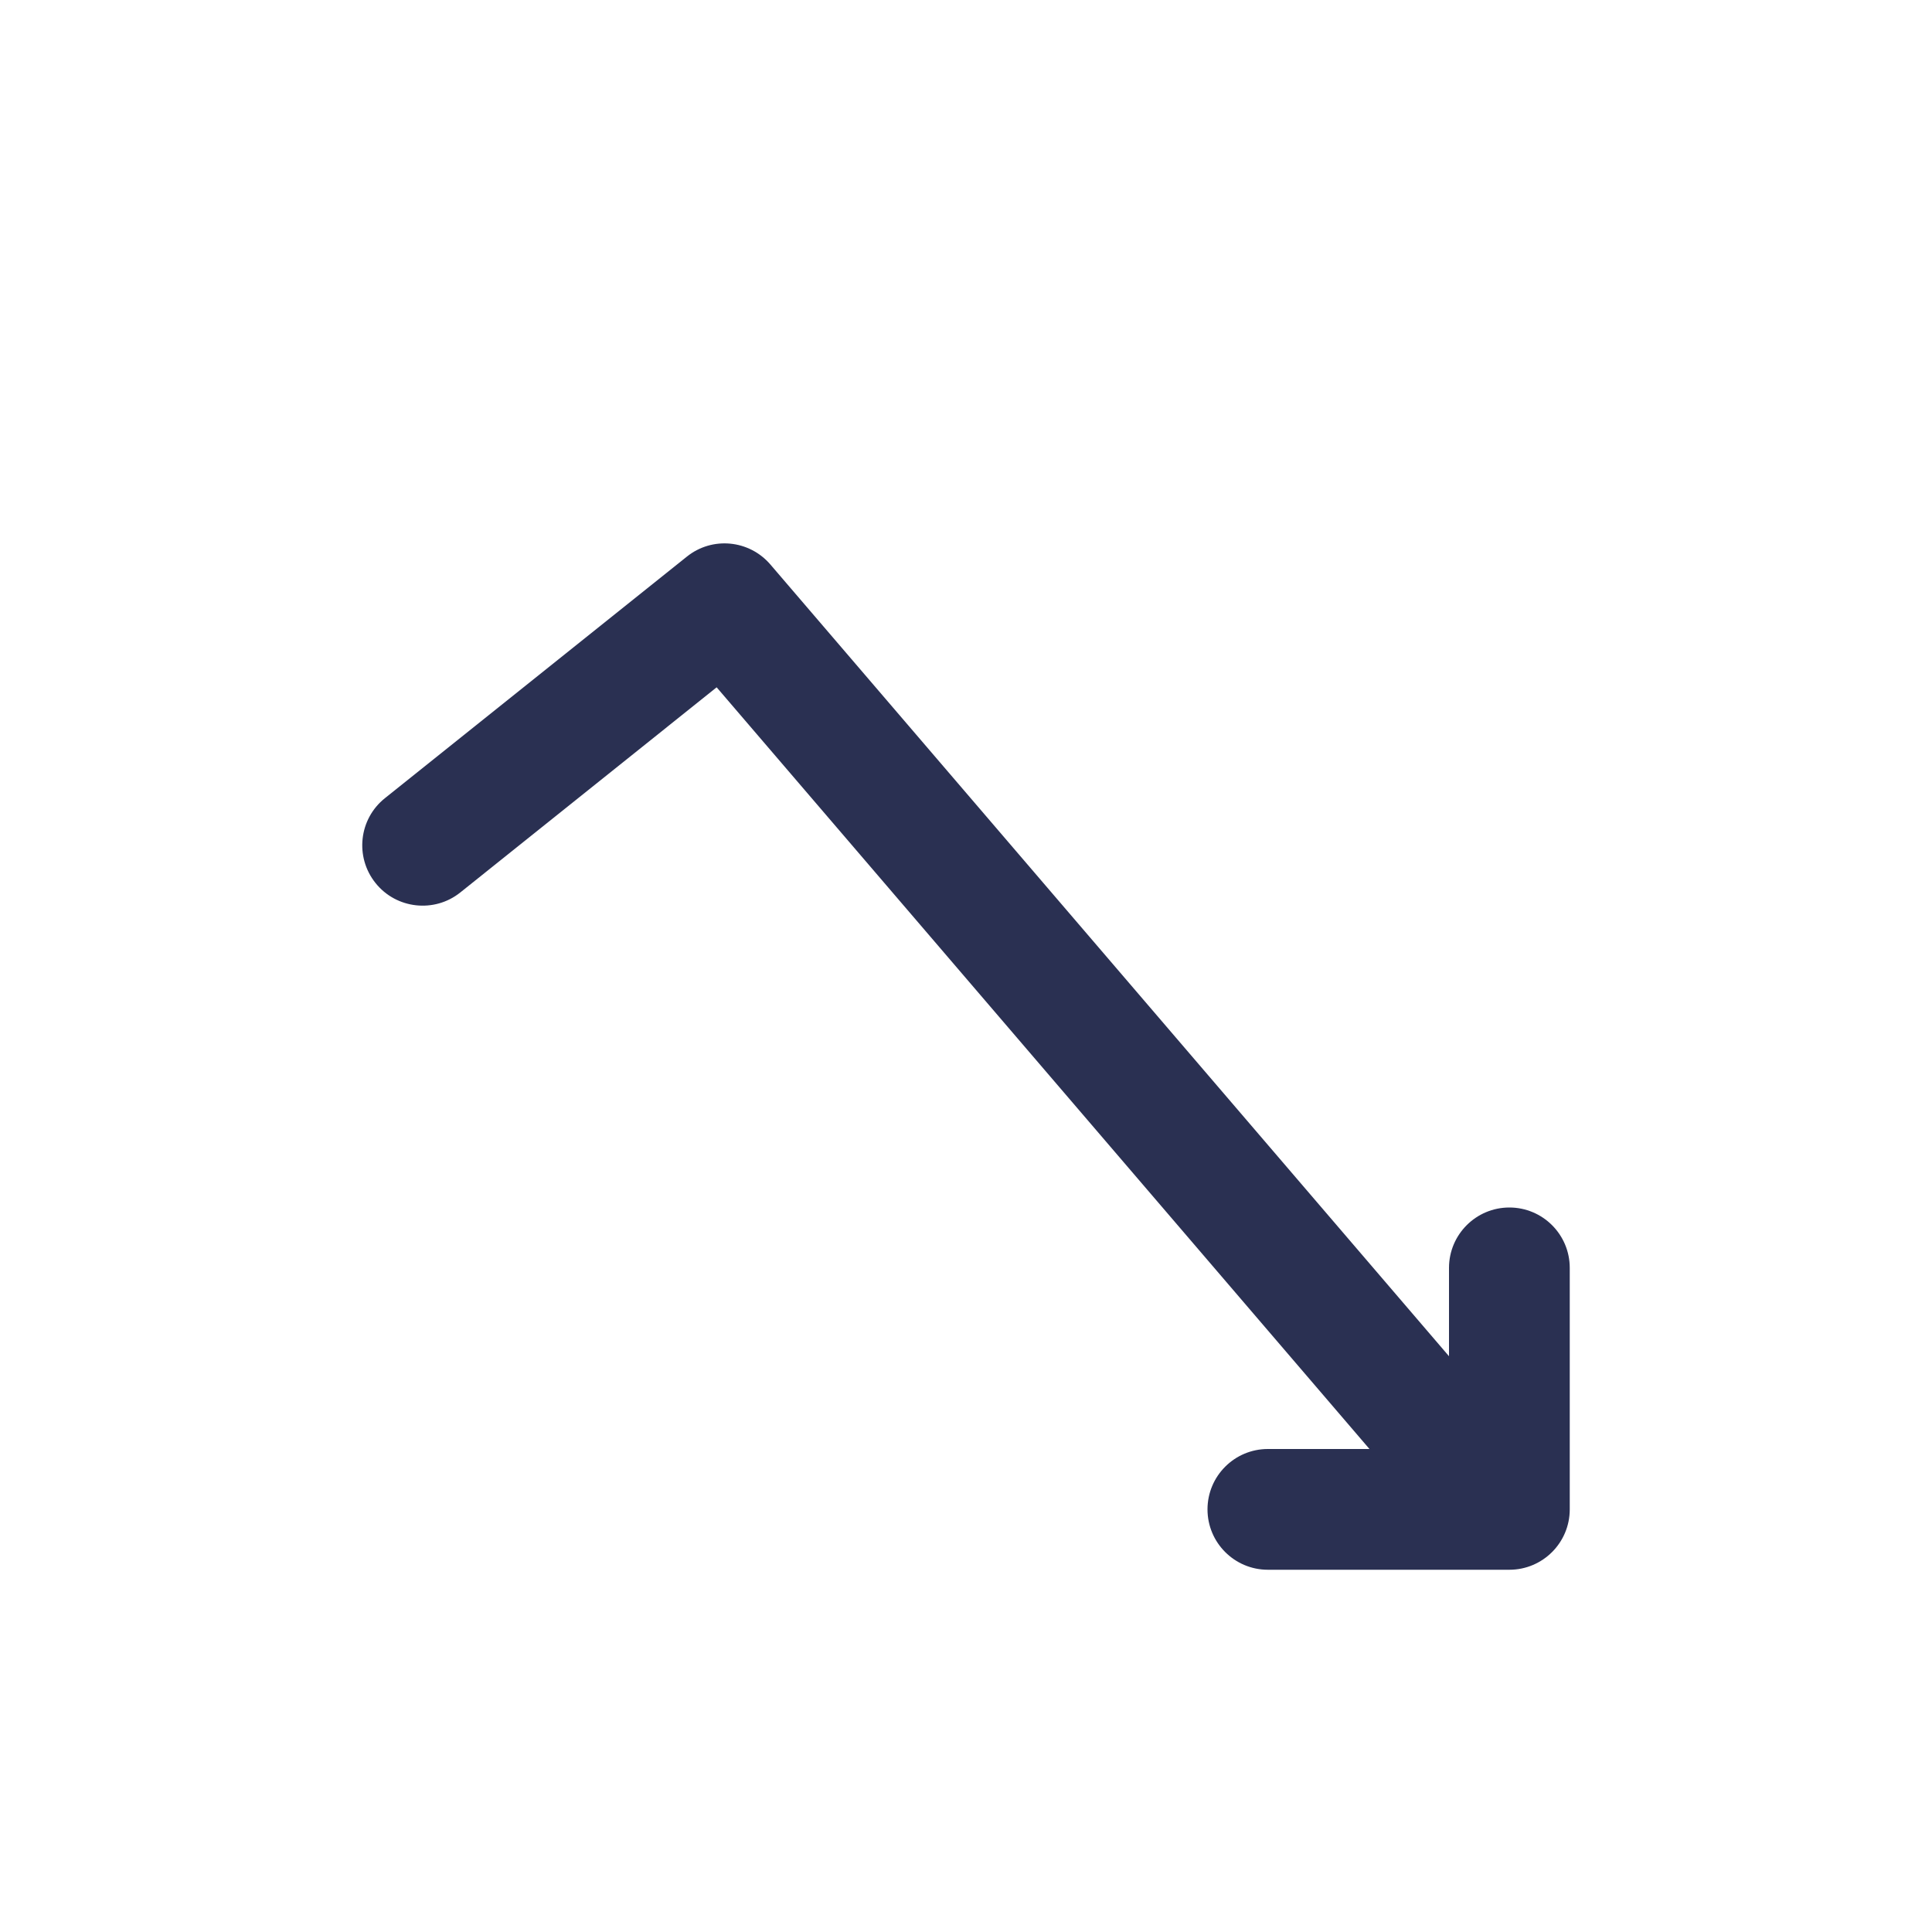
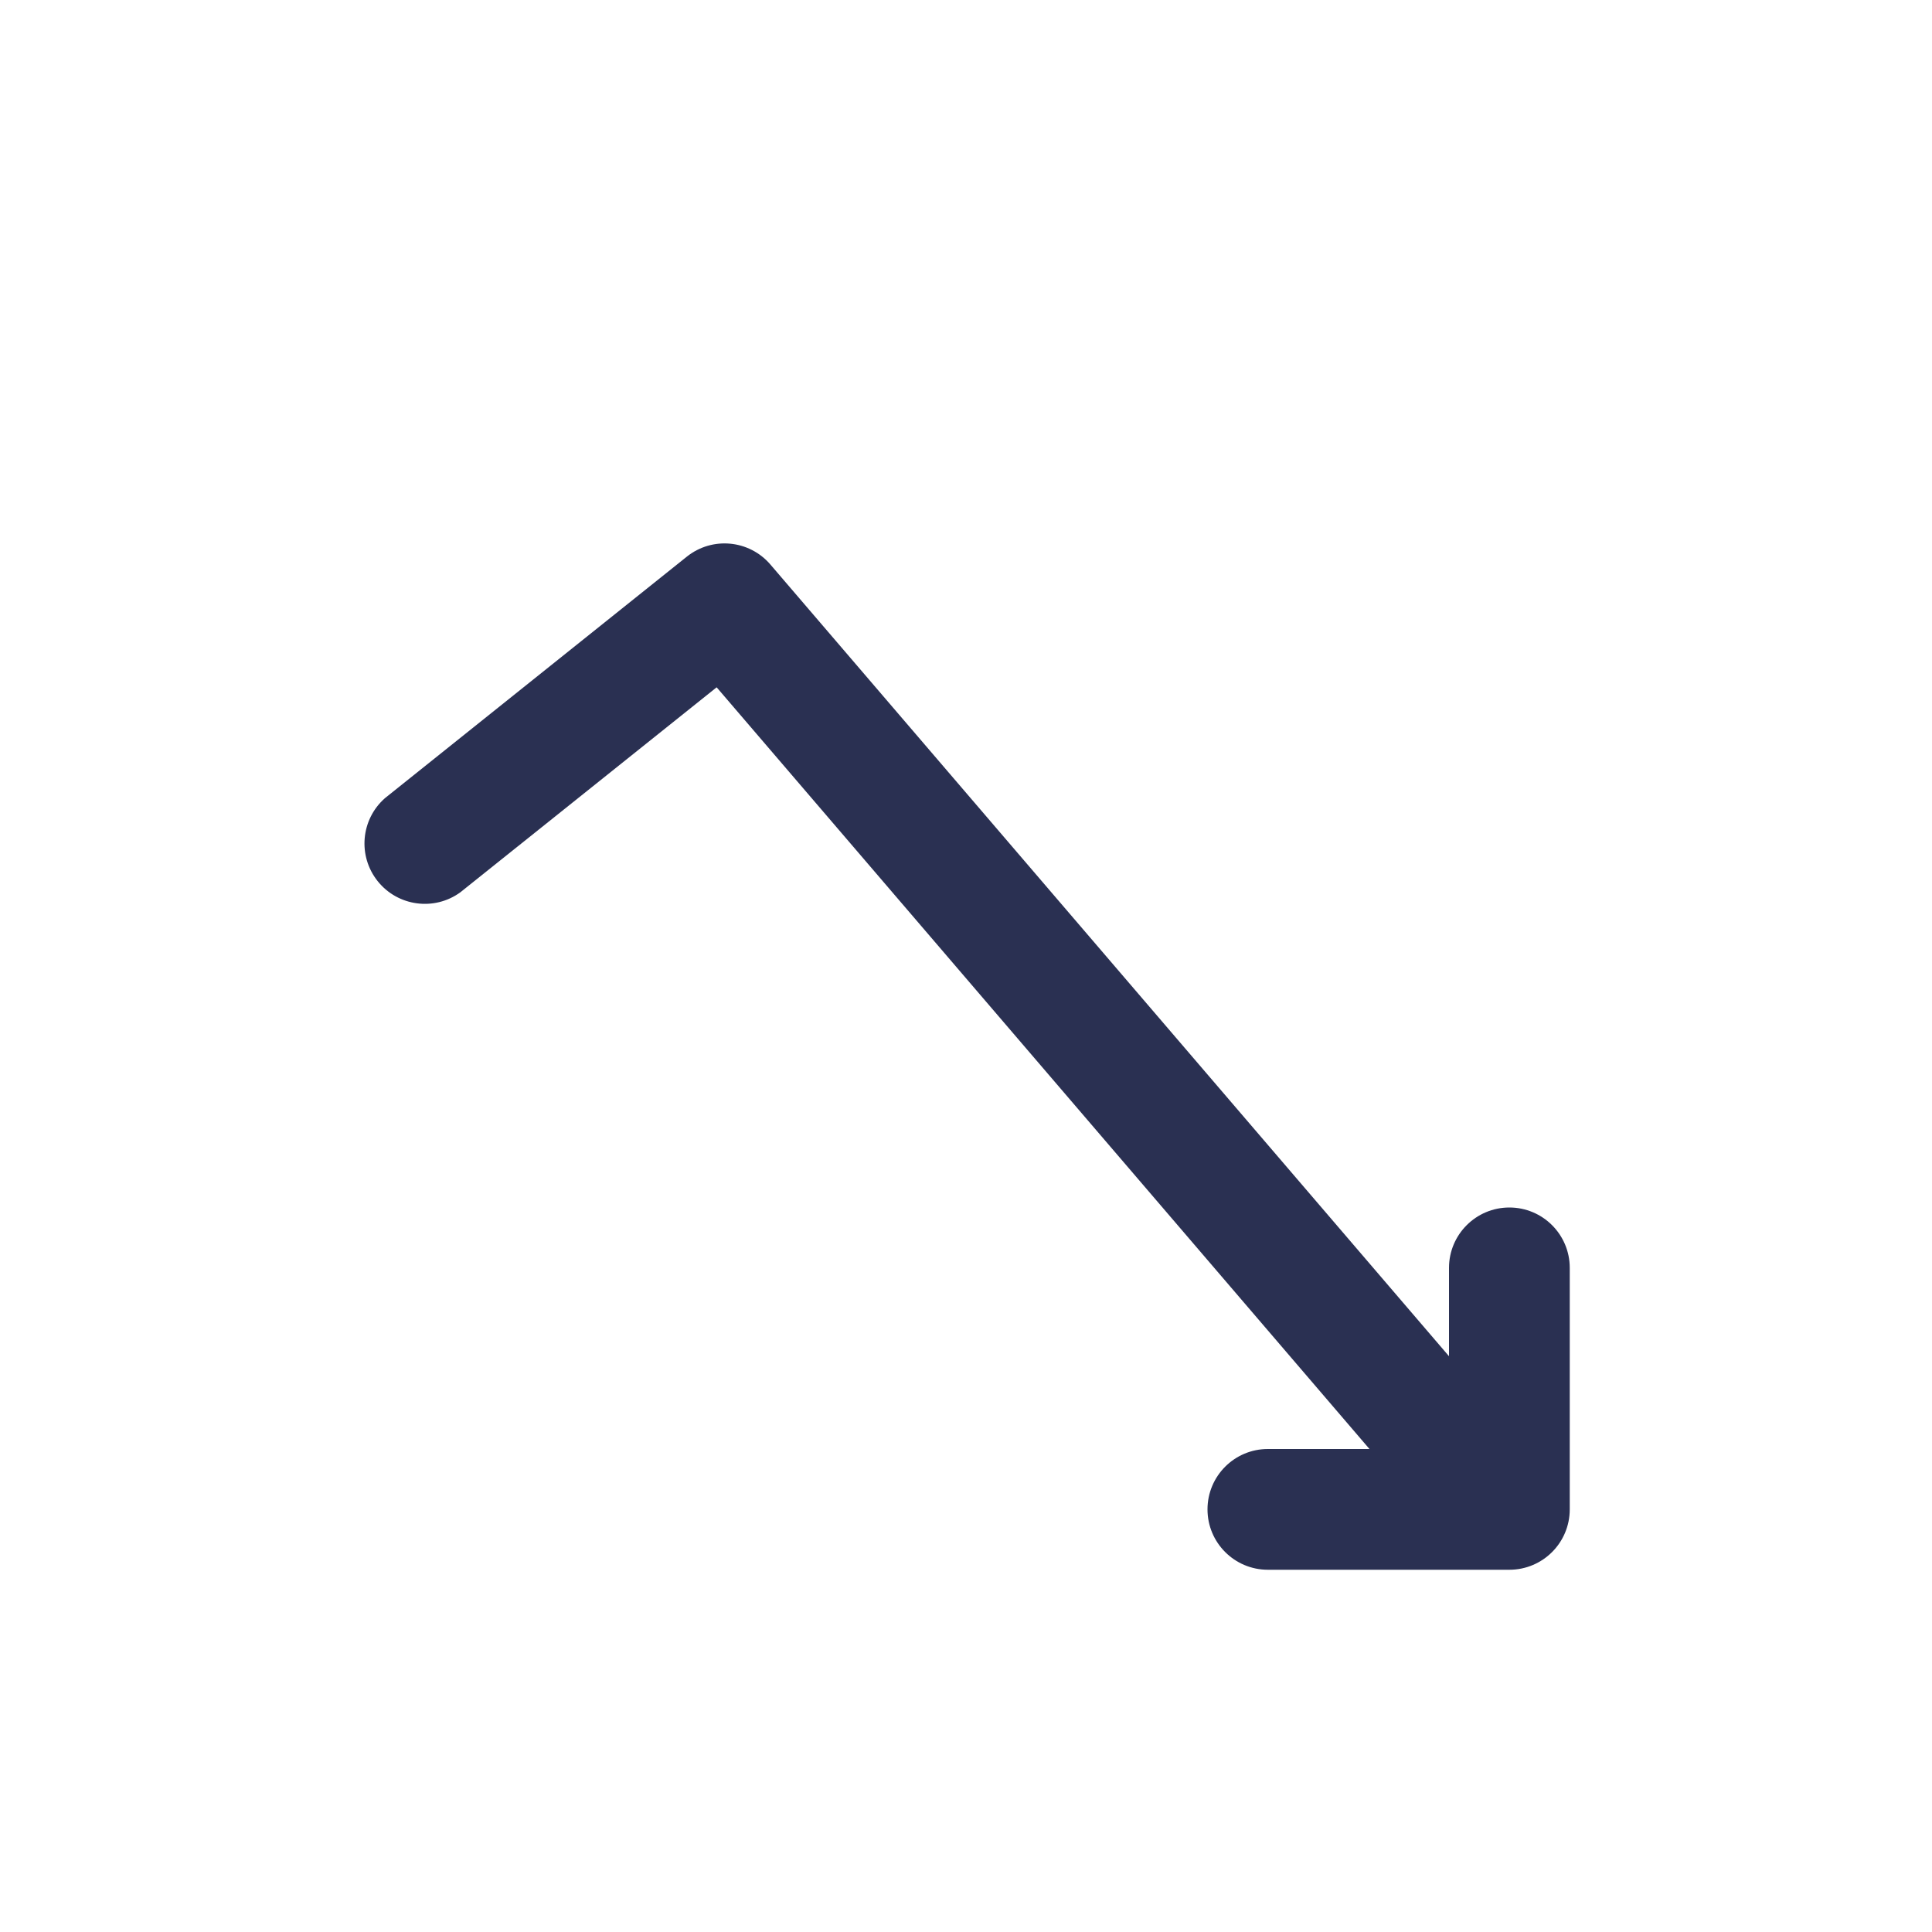
- <svg xmlns="http://www.w3.org/2000/svg" width="16px" height="16px" viewBox="0 0 16 16" version="1.1">
-   <defs />
-   <g id="icons/trade-types/light/rise-fall/ic-light-fall" stroke="none" stroke-width="1" fill="none" fill-rule="evenodd">
-     <g id="binary/icons/fall/fall-off" fill="#2A3052">
-       <g id="Group-Copy">
-         <rect id="border" opacity="0" x="0" y="0" width="16" height="16" />
-         <path d="M11.62,12.325 C11.8,12.535 12.116,12.559 12.325,12.38 C12.535,12.2 12.559,11.884 12.38,11.675 L6.38,4.675 C6.204,4.47 5.898,4.441 5.688,4.61 L3.188,6.61 C2.972,6.782 2.937,7.097 3.11,7.313 C3.282,7.528 3.597,7.563 3.812,7.391 L5.935,5.692 L11.62,12.325 Z" id="Path" fill-rule="nonzero" />
-         <path d="M12,12 L10.5,12 C10.224,12 10,12.224 10,12.5 C10,12.776 10.224,13 10.5,13 L12.5,13 C12.776,13 13,12.776 13,12.5 L13,10.5 C13,10.224 12.776,10 12.5,10 C12.224,10 12,10.224 12,10.5 L12,12 Z" id="Rectangle" fill-rule="nonzero" />
-       </g>
-     </g>
+ <svg xmlns="http://www.w3.org/2000/svg" width="16" height="16" viewBox="0 0 16 16">
+   <g fill-rule="nonzero" fill="#2A3052">
+     <path d="M11.62 12.325a.5.5 0 0 0 .76-.65l-6-7a.5.5 0 0 0-.692-.065l-2.5 2a.5.5 0 0 0 .624.78l2.123-1.698 5.685 6.633z" />
+     <path d="M12 12h-1.5a.5.5 0 1 0 0 1h2a.5.5 0 0 0 .5-.5v-2a.5.5 0 1 0-1 0V12z" />
  </g>
</svg>
